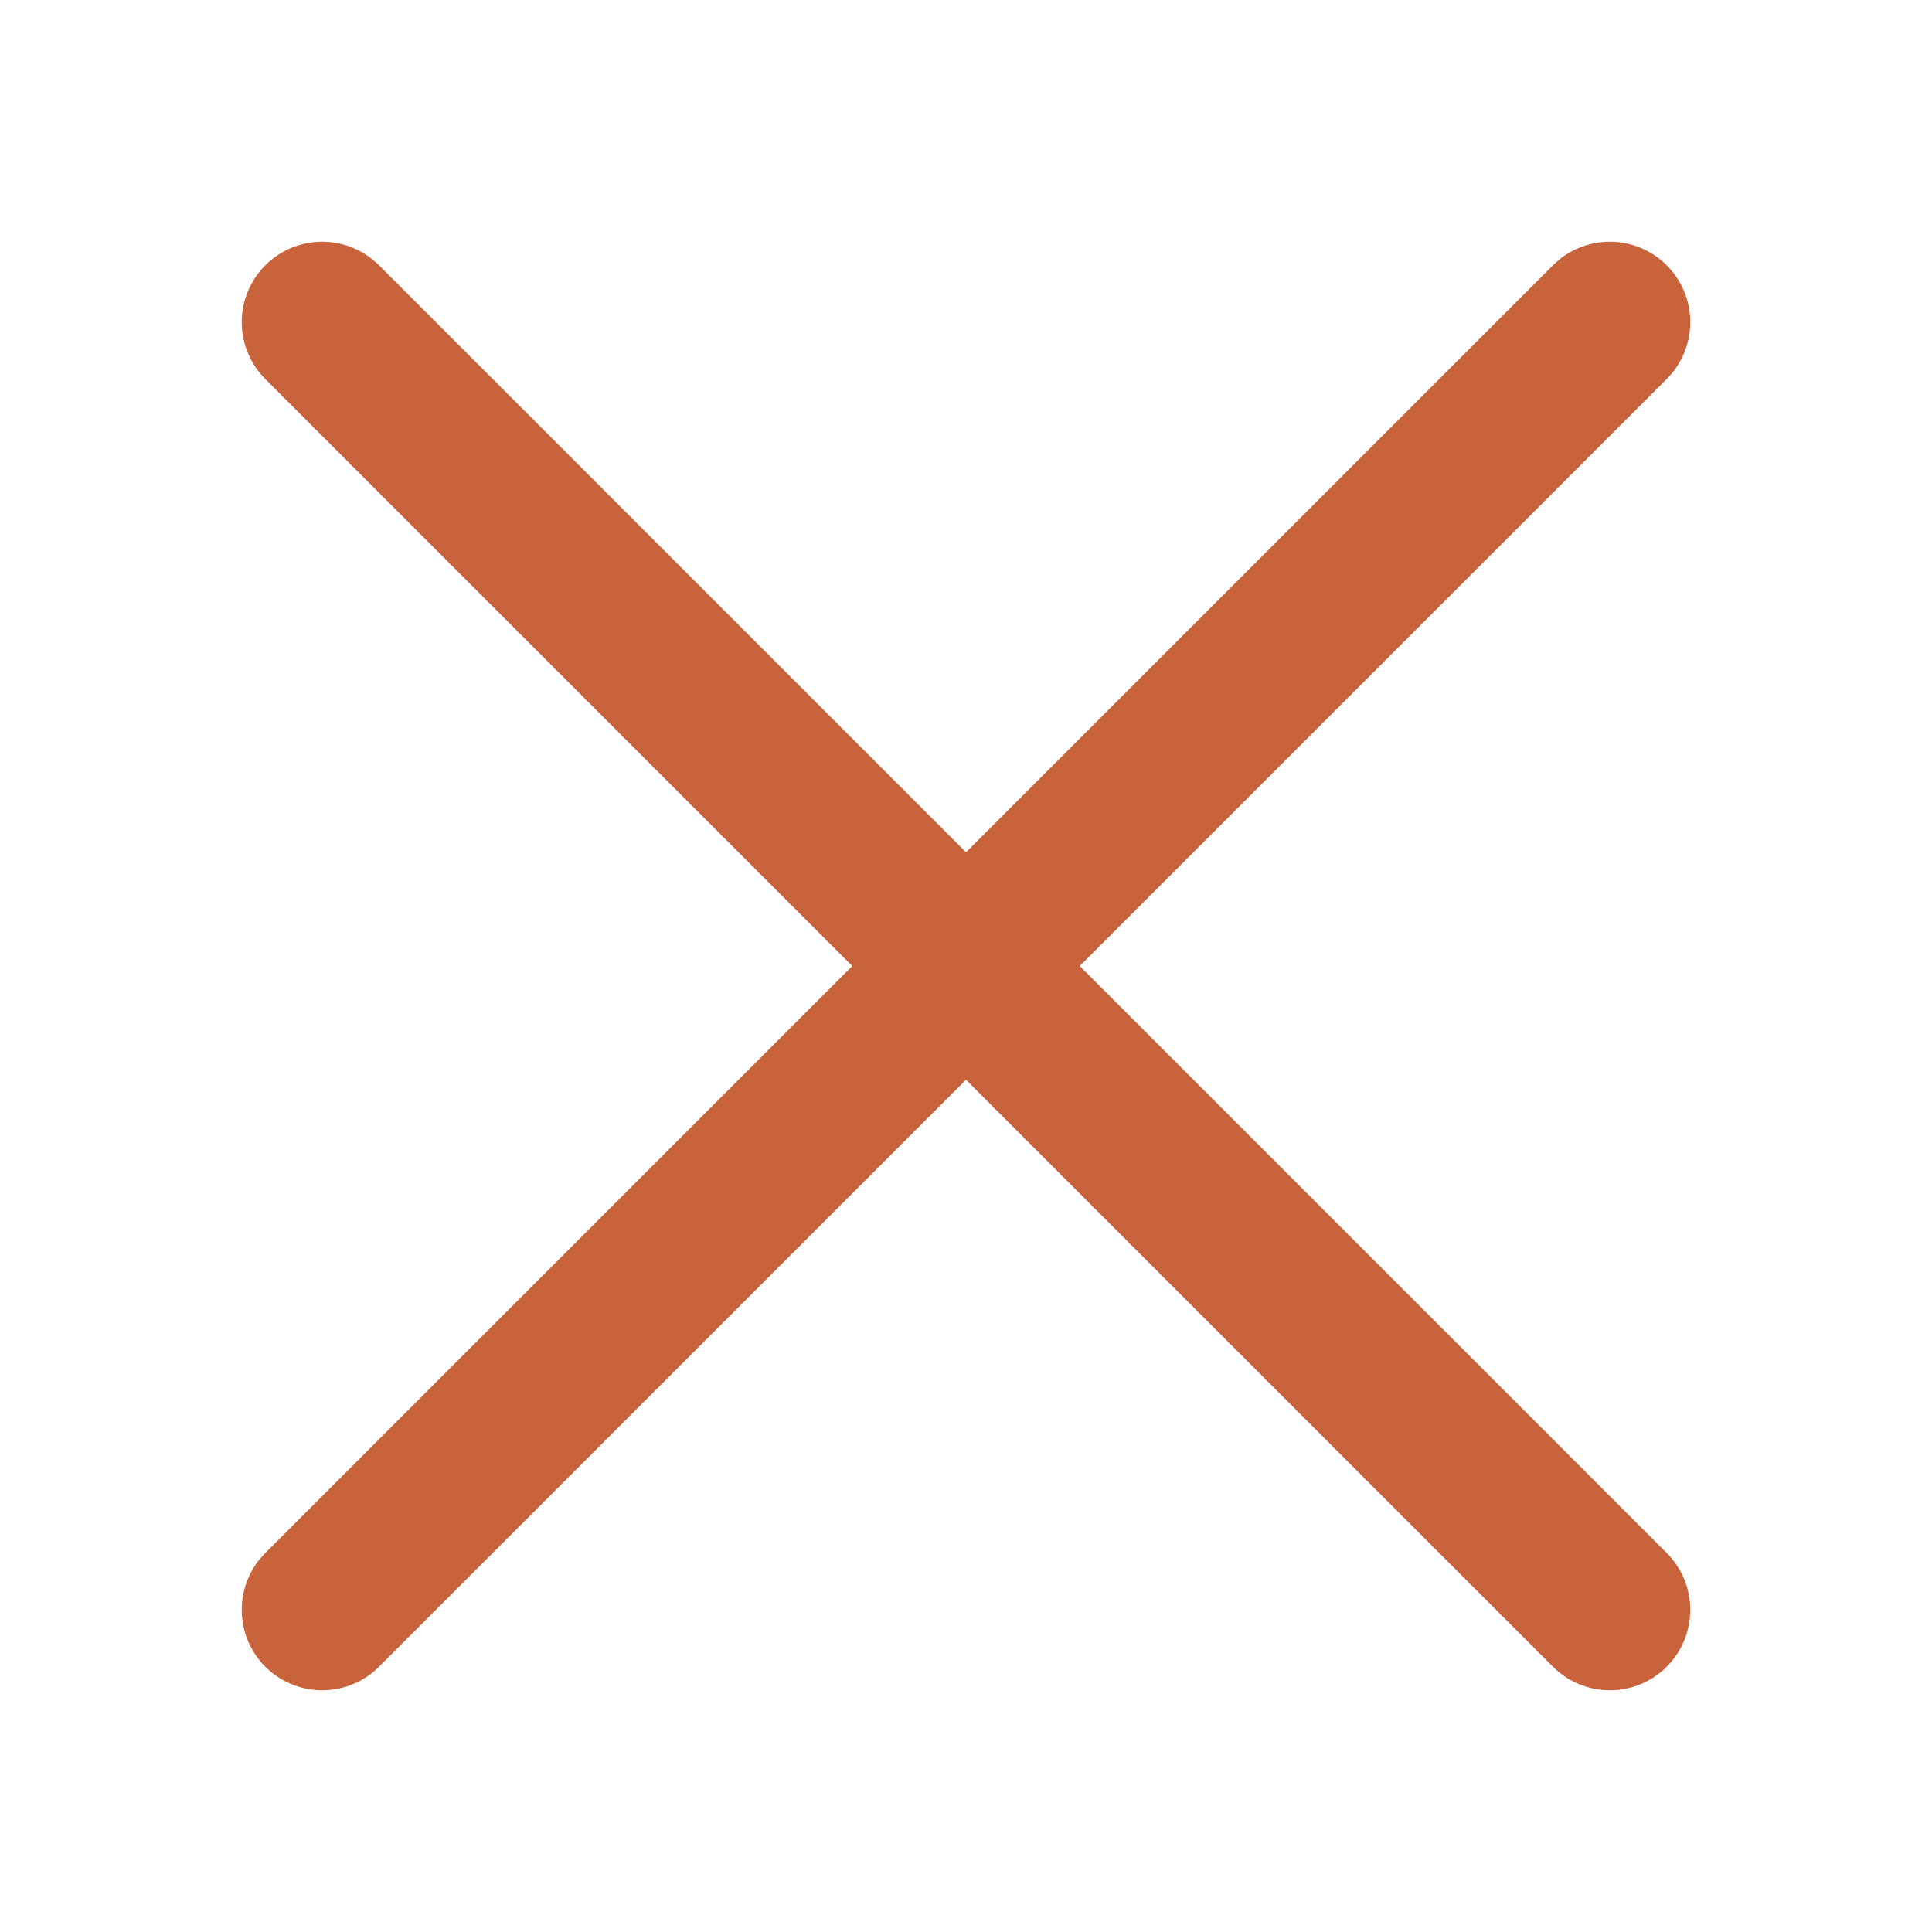
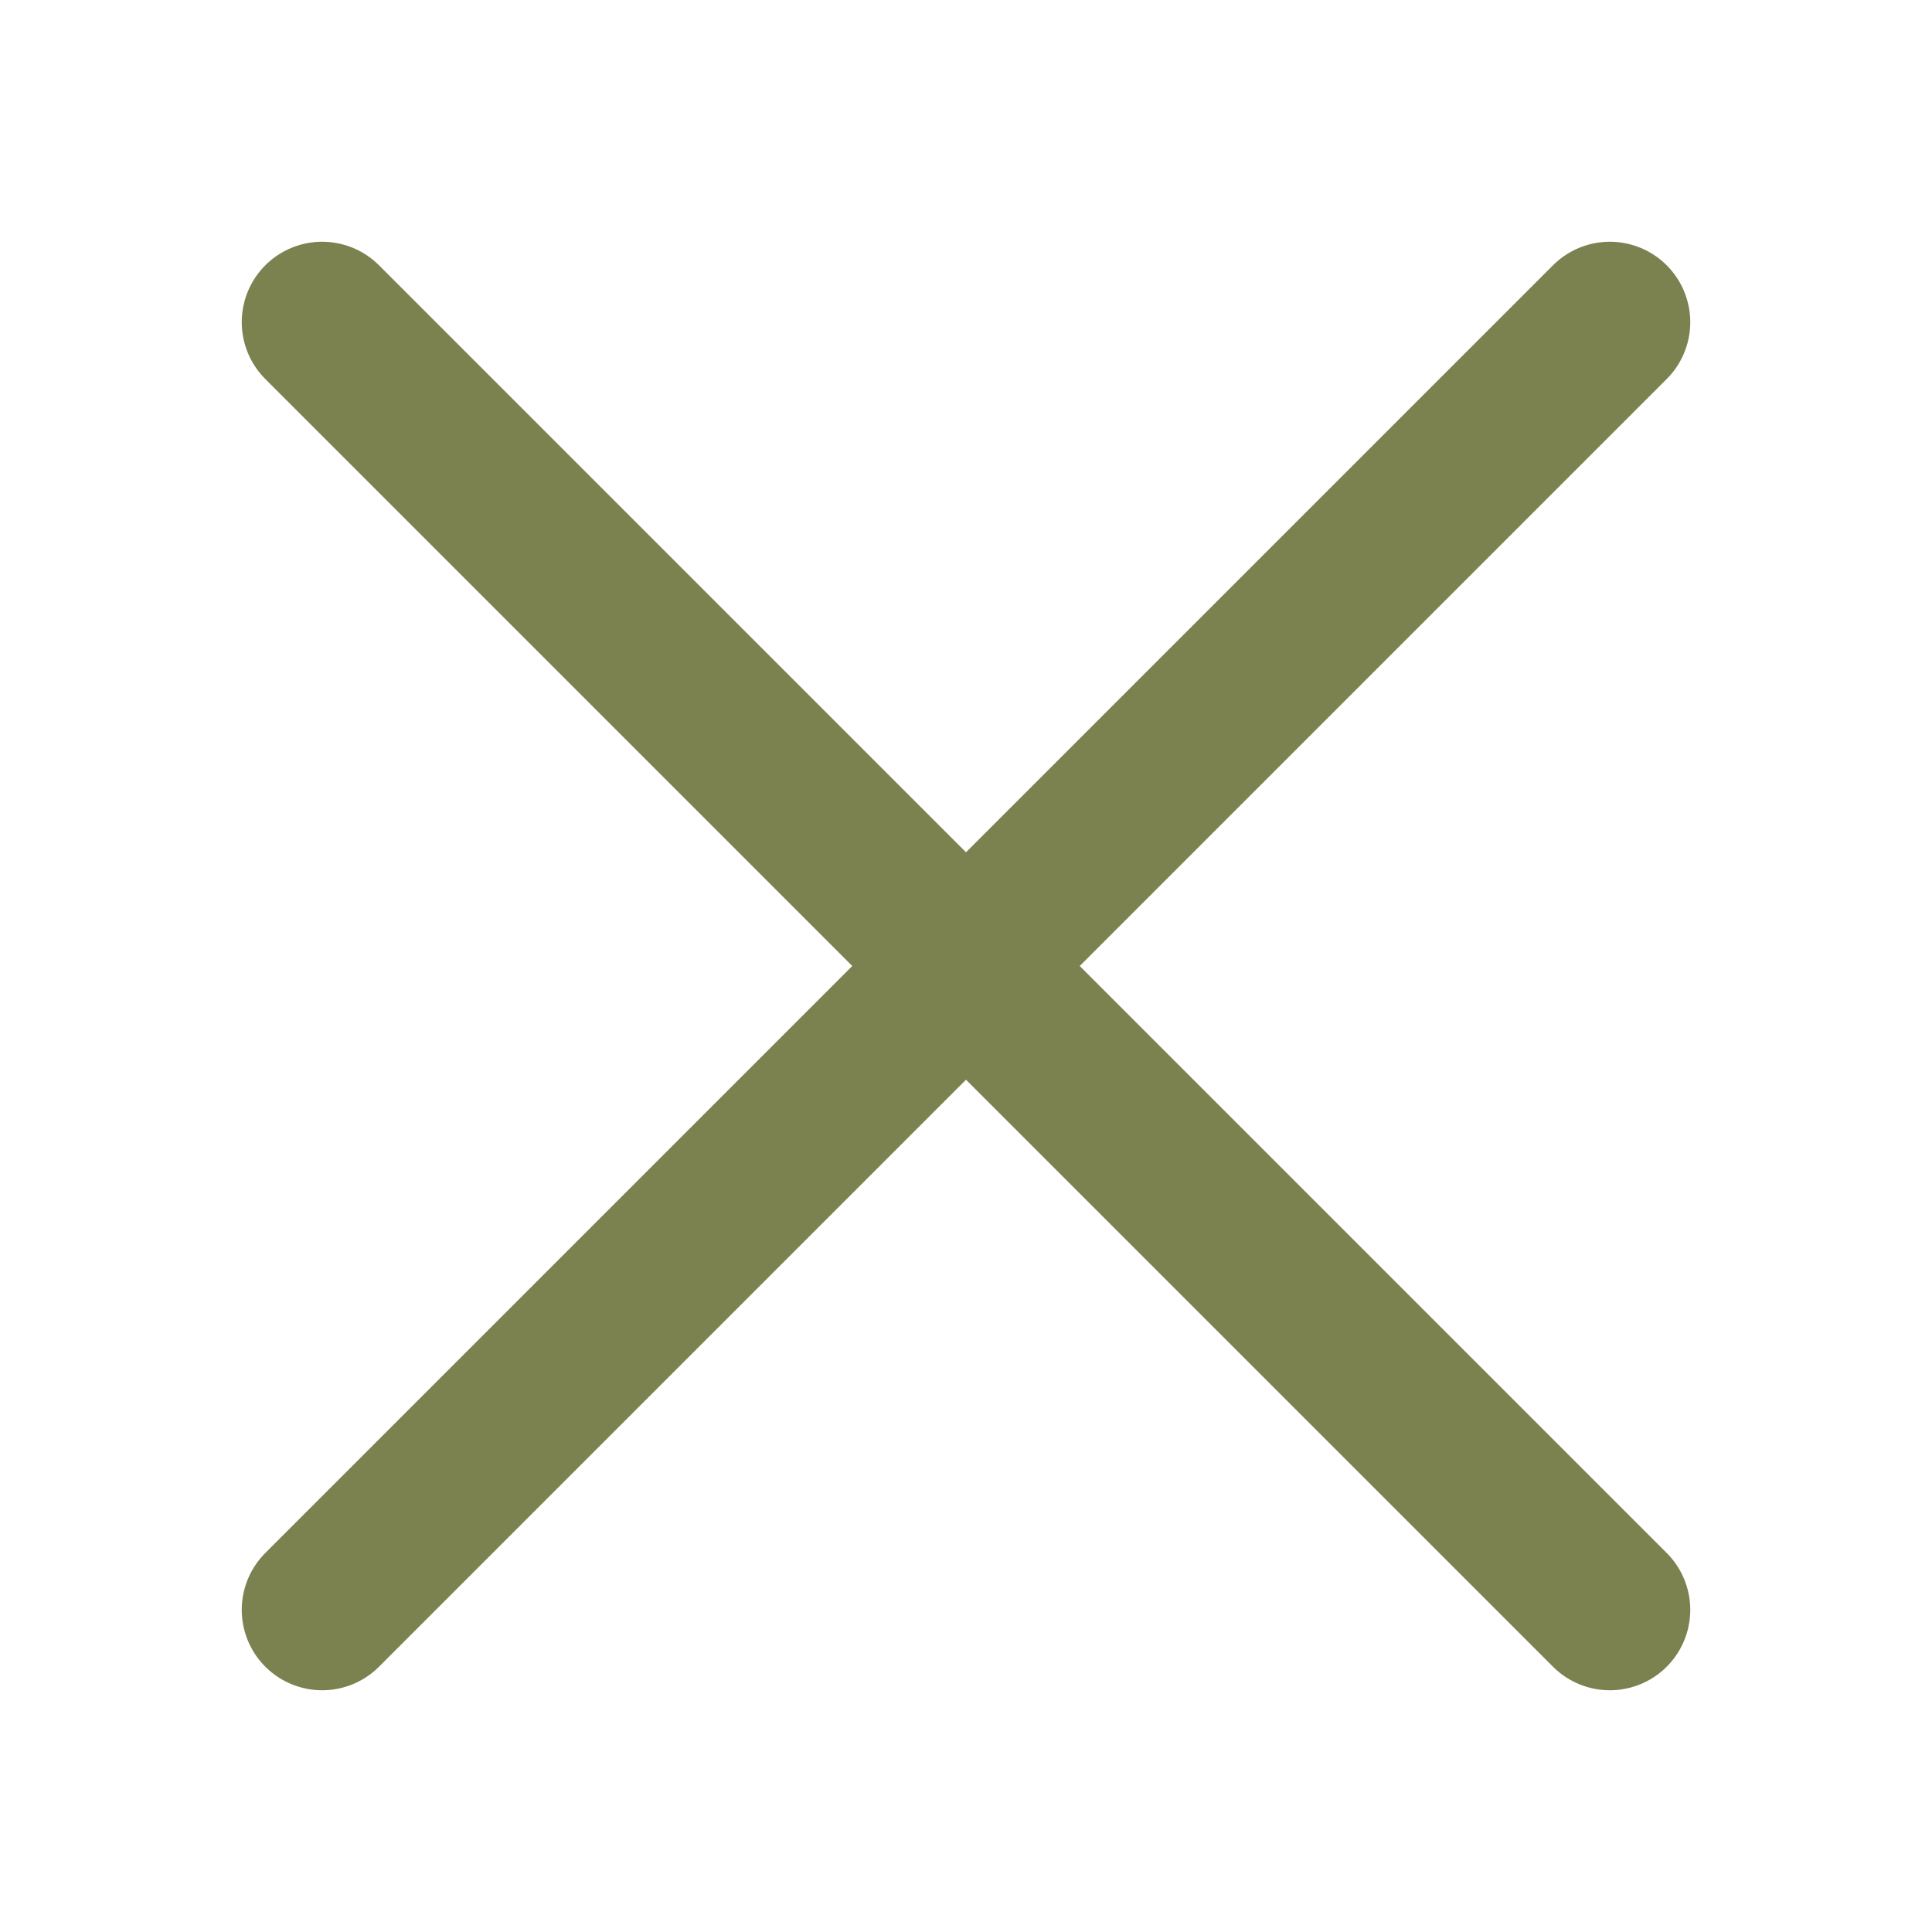
<svg xmlns="http://www.w3.org/2000/svg" fill="none" viewBox="0 0 40 40">
-   <path d="m6.67 6.67 26.66 26.66m-26.66 0L33.33 6.67" stroke="#c9633b" stroke-width="3.33" stroke-linecap="round" stroke-linejoin="round" />
+   <path d="m6.67 6.67 26.66 26.66m-26.66 0L33.33 6.67" stroke="#7b8250" stroke-width="3.33" stroke-linecap="round" stroke-linejoin="round" />
</svg>
